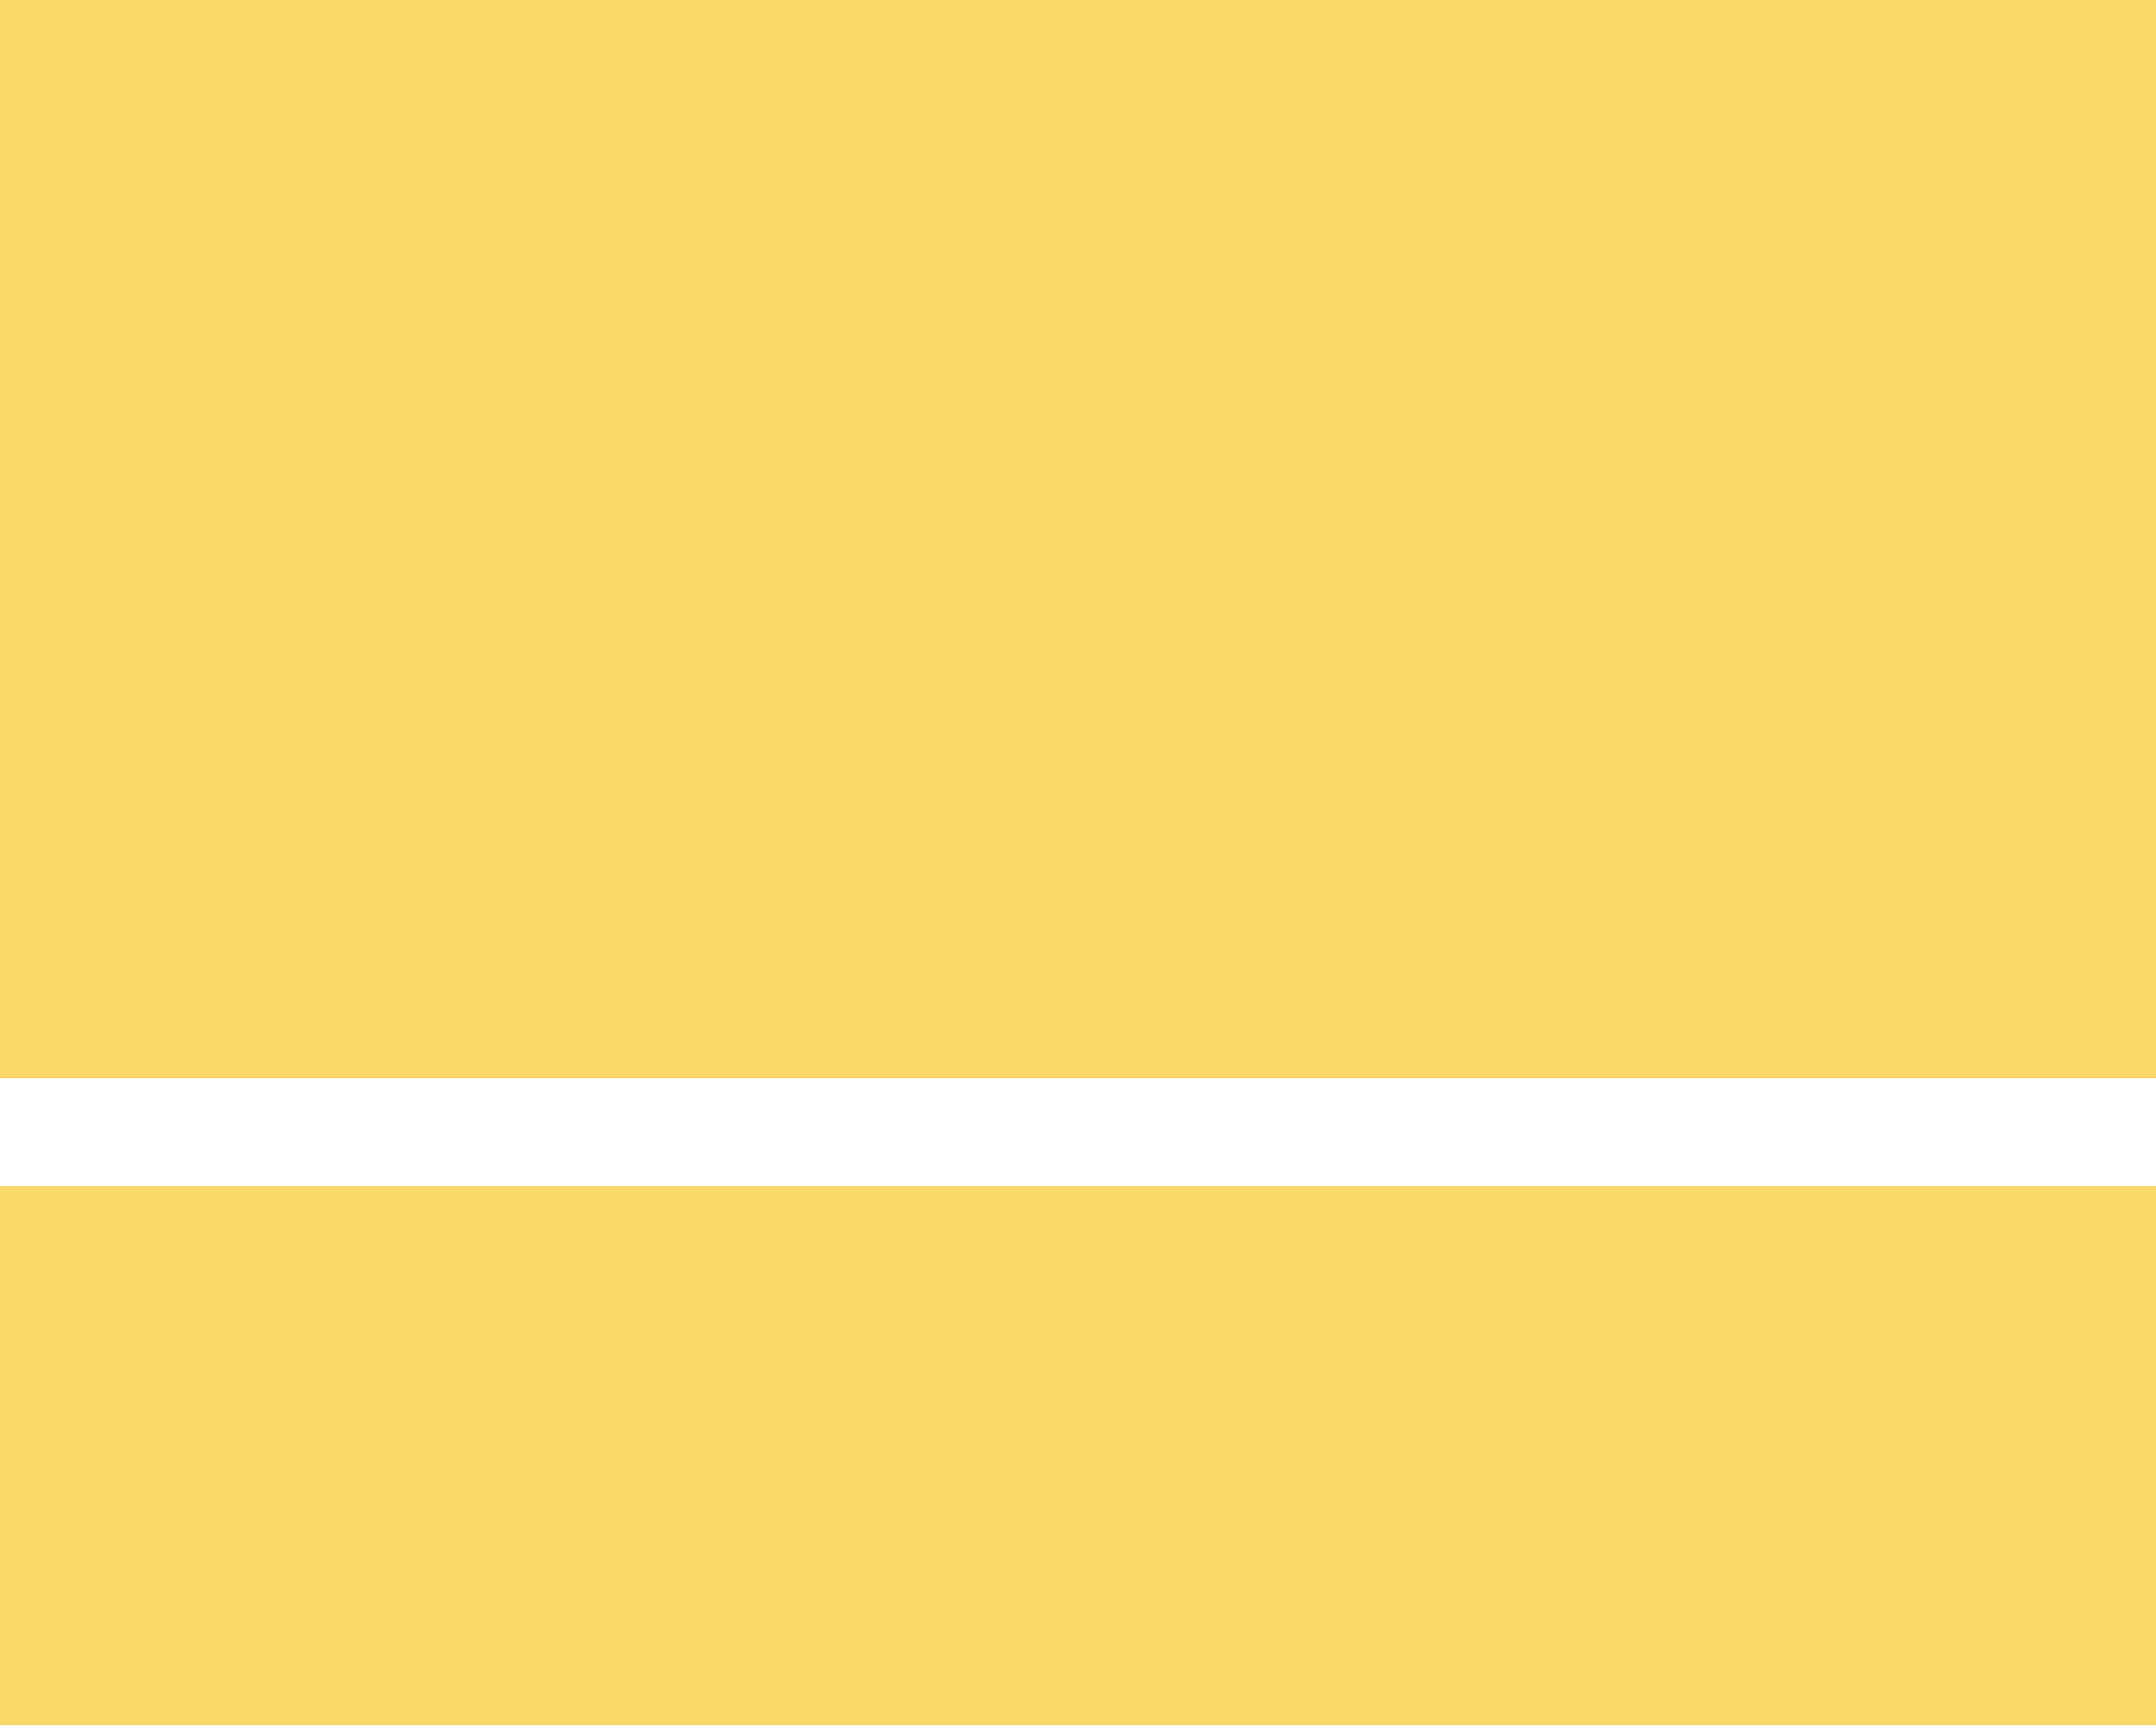
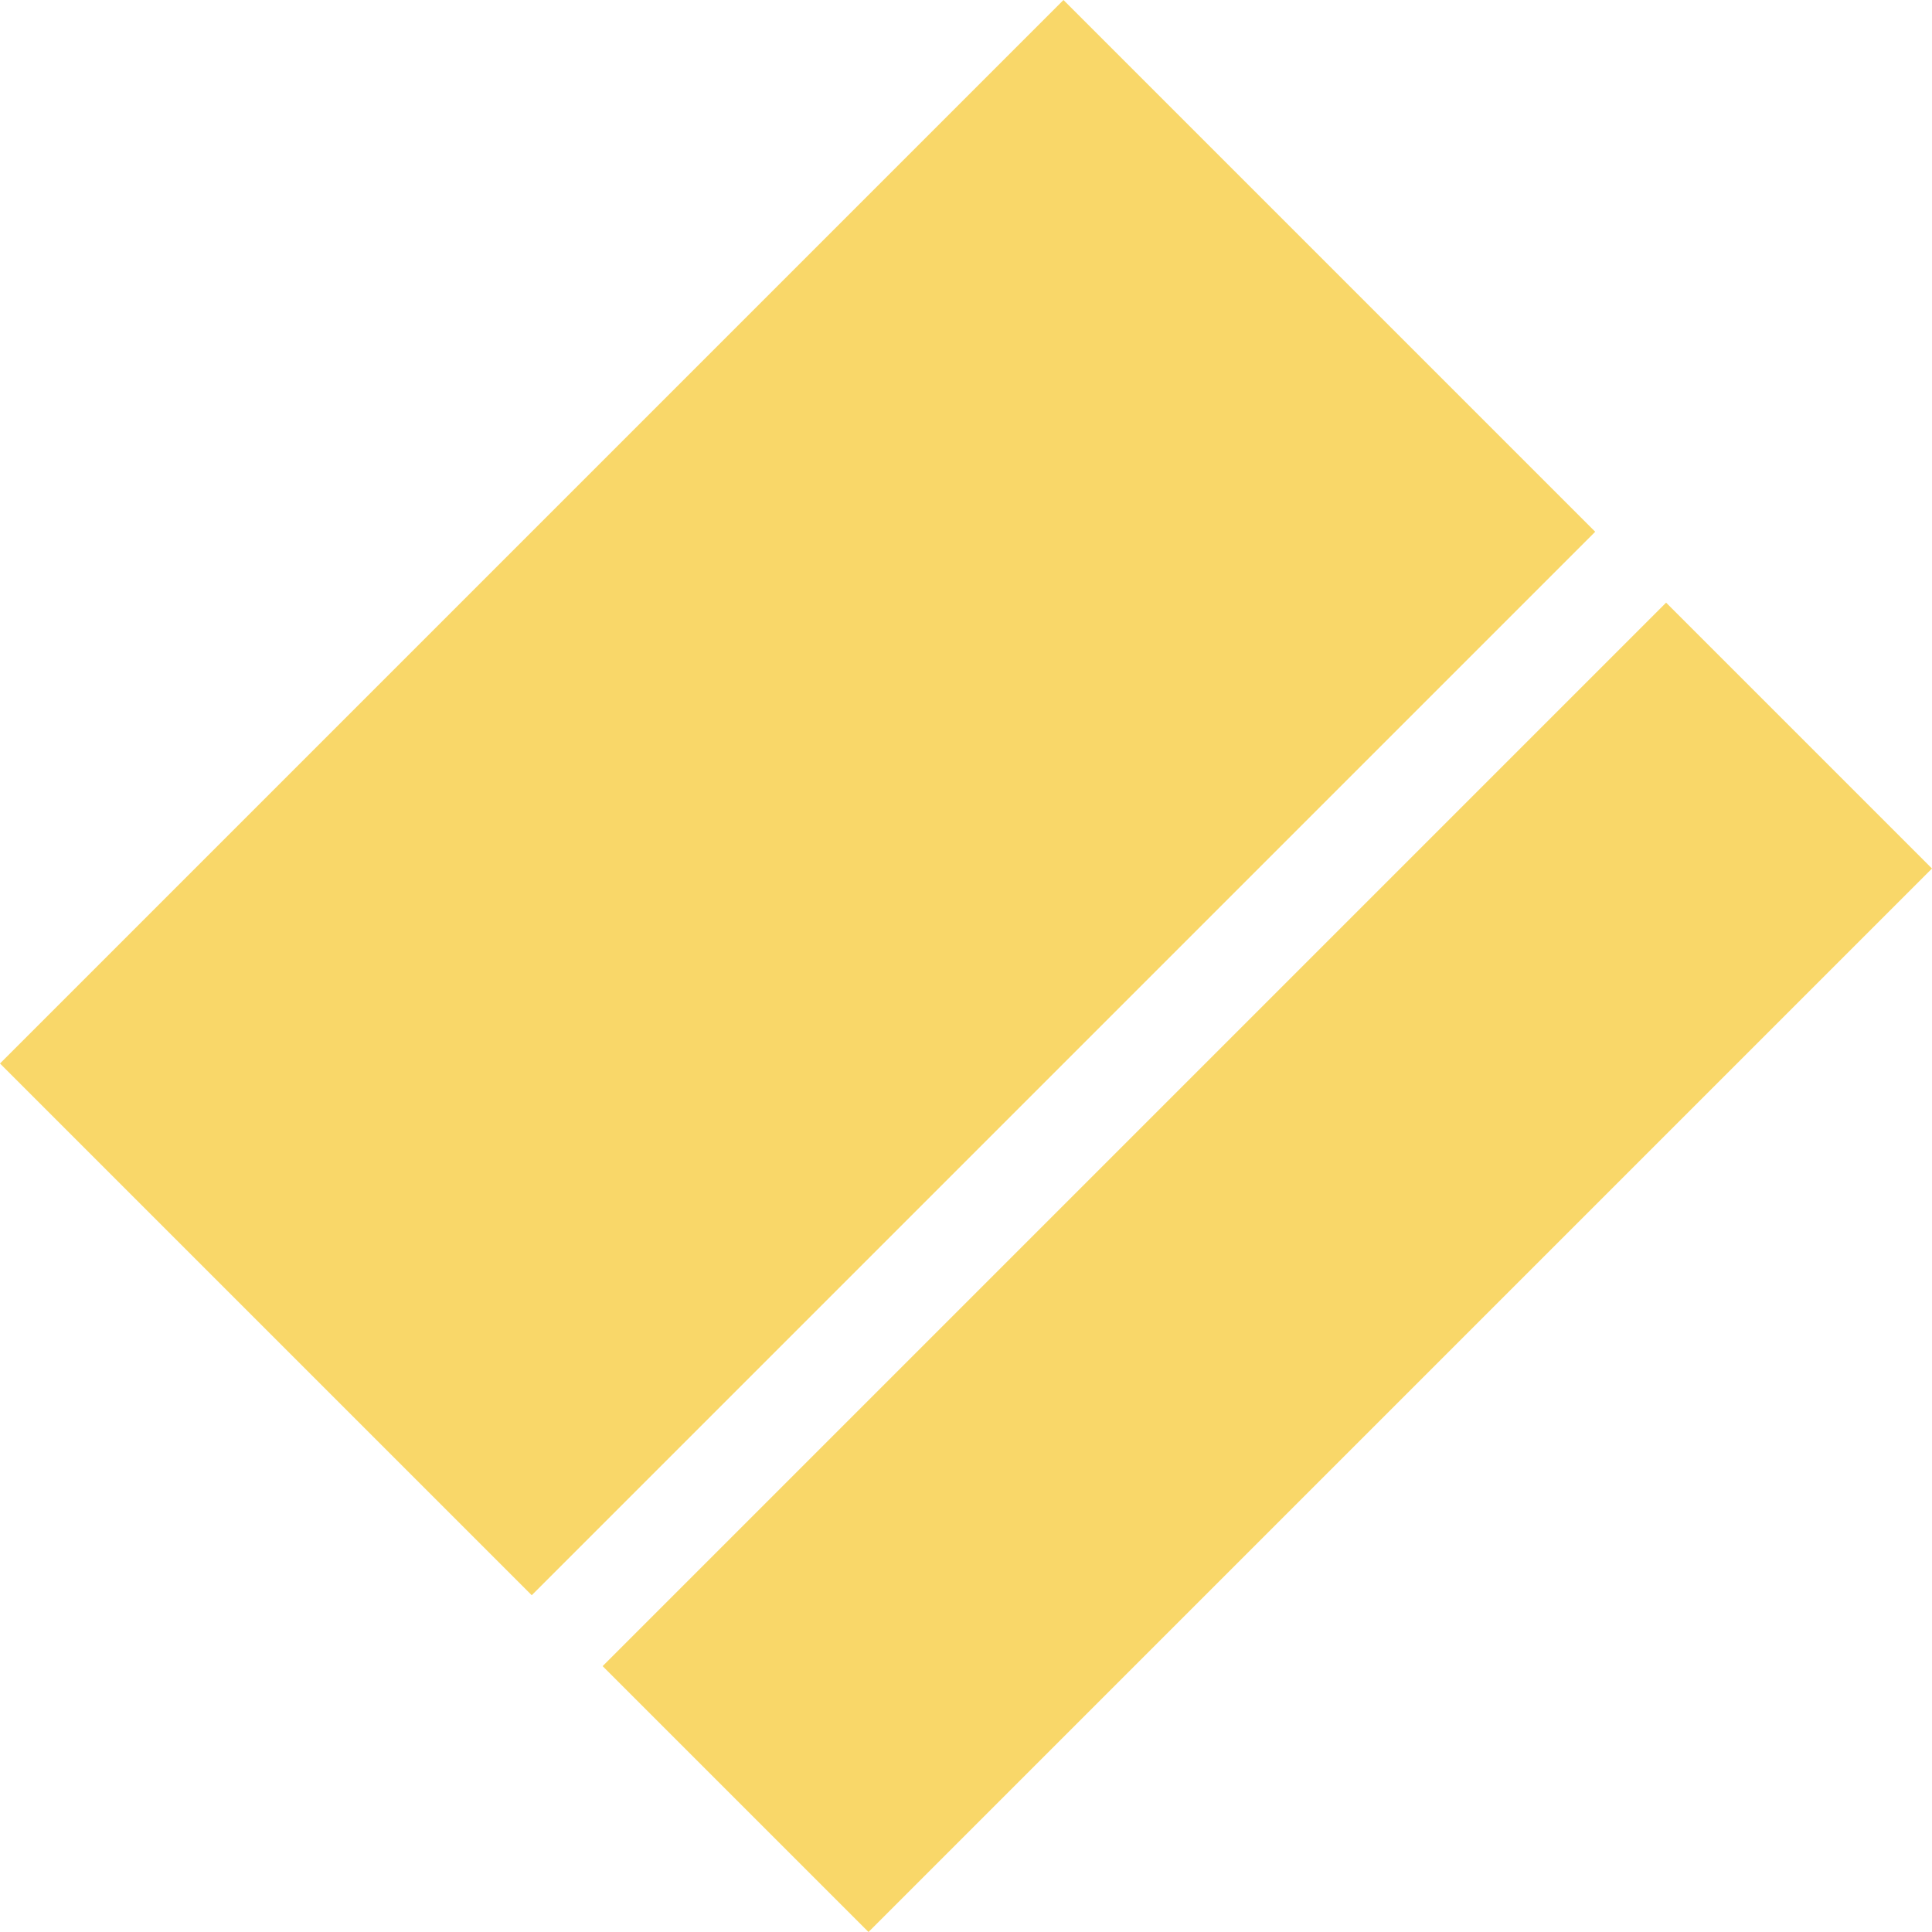
- <svg xmlns="http://www.w3.org/2000/svg" version="1.1" id="Layer_1" x="0px" y="0px" viewBox="0 0 300 240" enable-background="new 0 0 300 240" xml:space="preserve">
-   <rect y="0" fill="#F9D769" width="300" height="150" />
-   <rect y="165" fill="#F9D769" width="300" height="75" />
+ <svg xmlns="http://www.w3.org/2000/svg" version="1.1" id="Layer_1" x="0px" y="0px" viewBox="0 0 385.373 385.373" enable-background="new 0 0 385.373 385.373" xml:space="preserve">
+   <g>
+     <rect x="9.099" y="84.099" transform="matrix(0.7071 -0.7071 0.7071 0.7071 -65.901 159.099)" fill="#F9D769" width="300" height="150" />
+     <rect x="102.791" y="215.291" transform="matrix(0.7071 -0.7071 0.7071 0.7071 -104.7093 252.7907)" fill="#F9D769" width="300" height="75" />
+   </g>
</svg>
